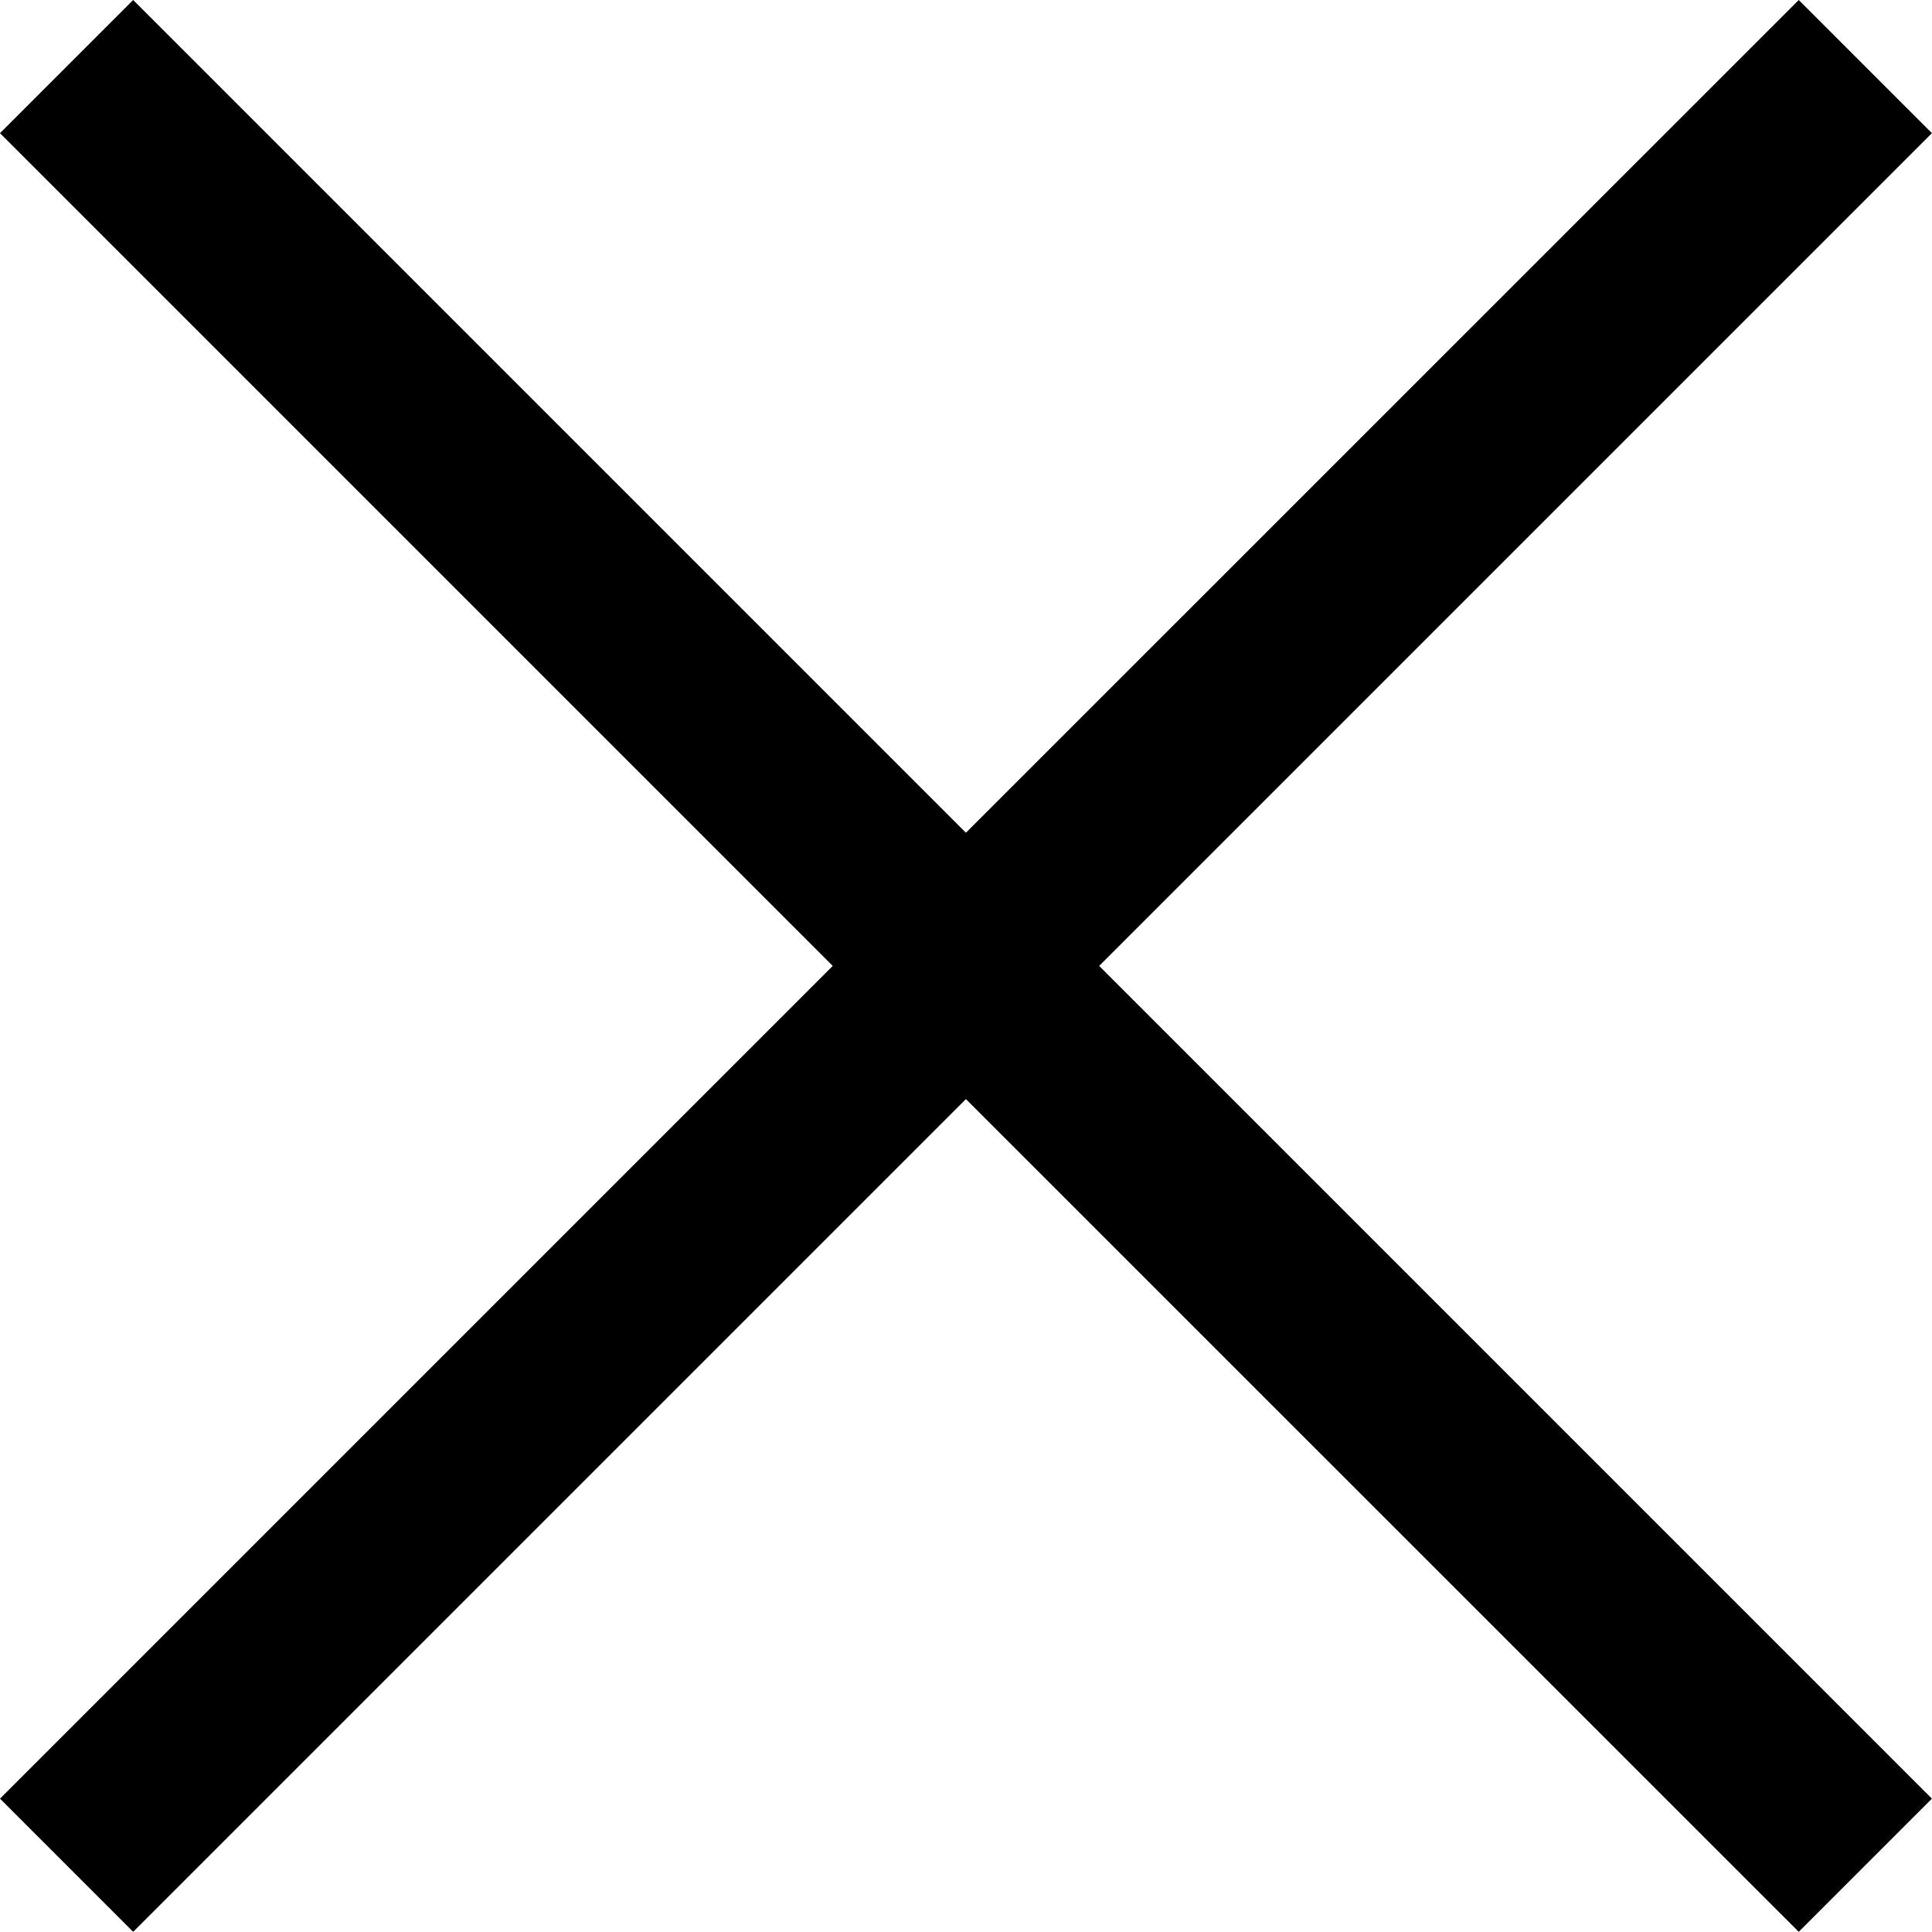
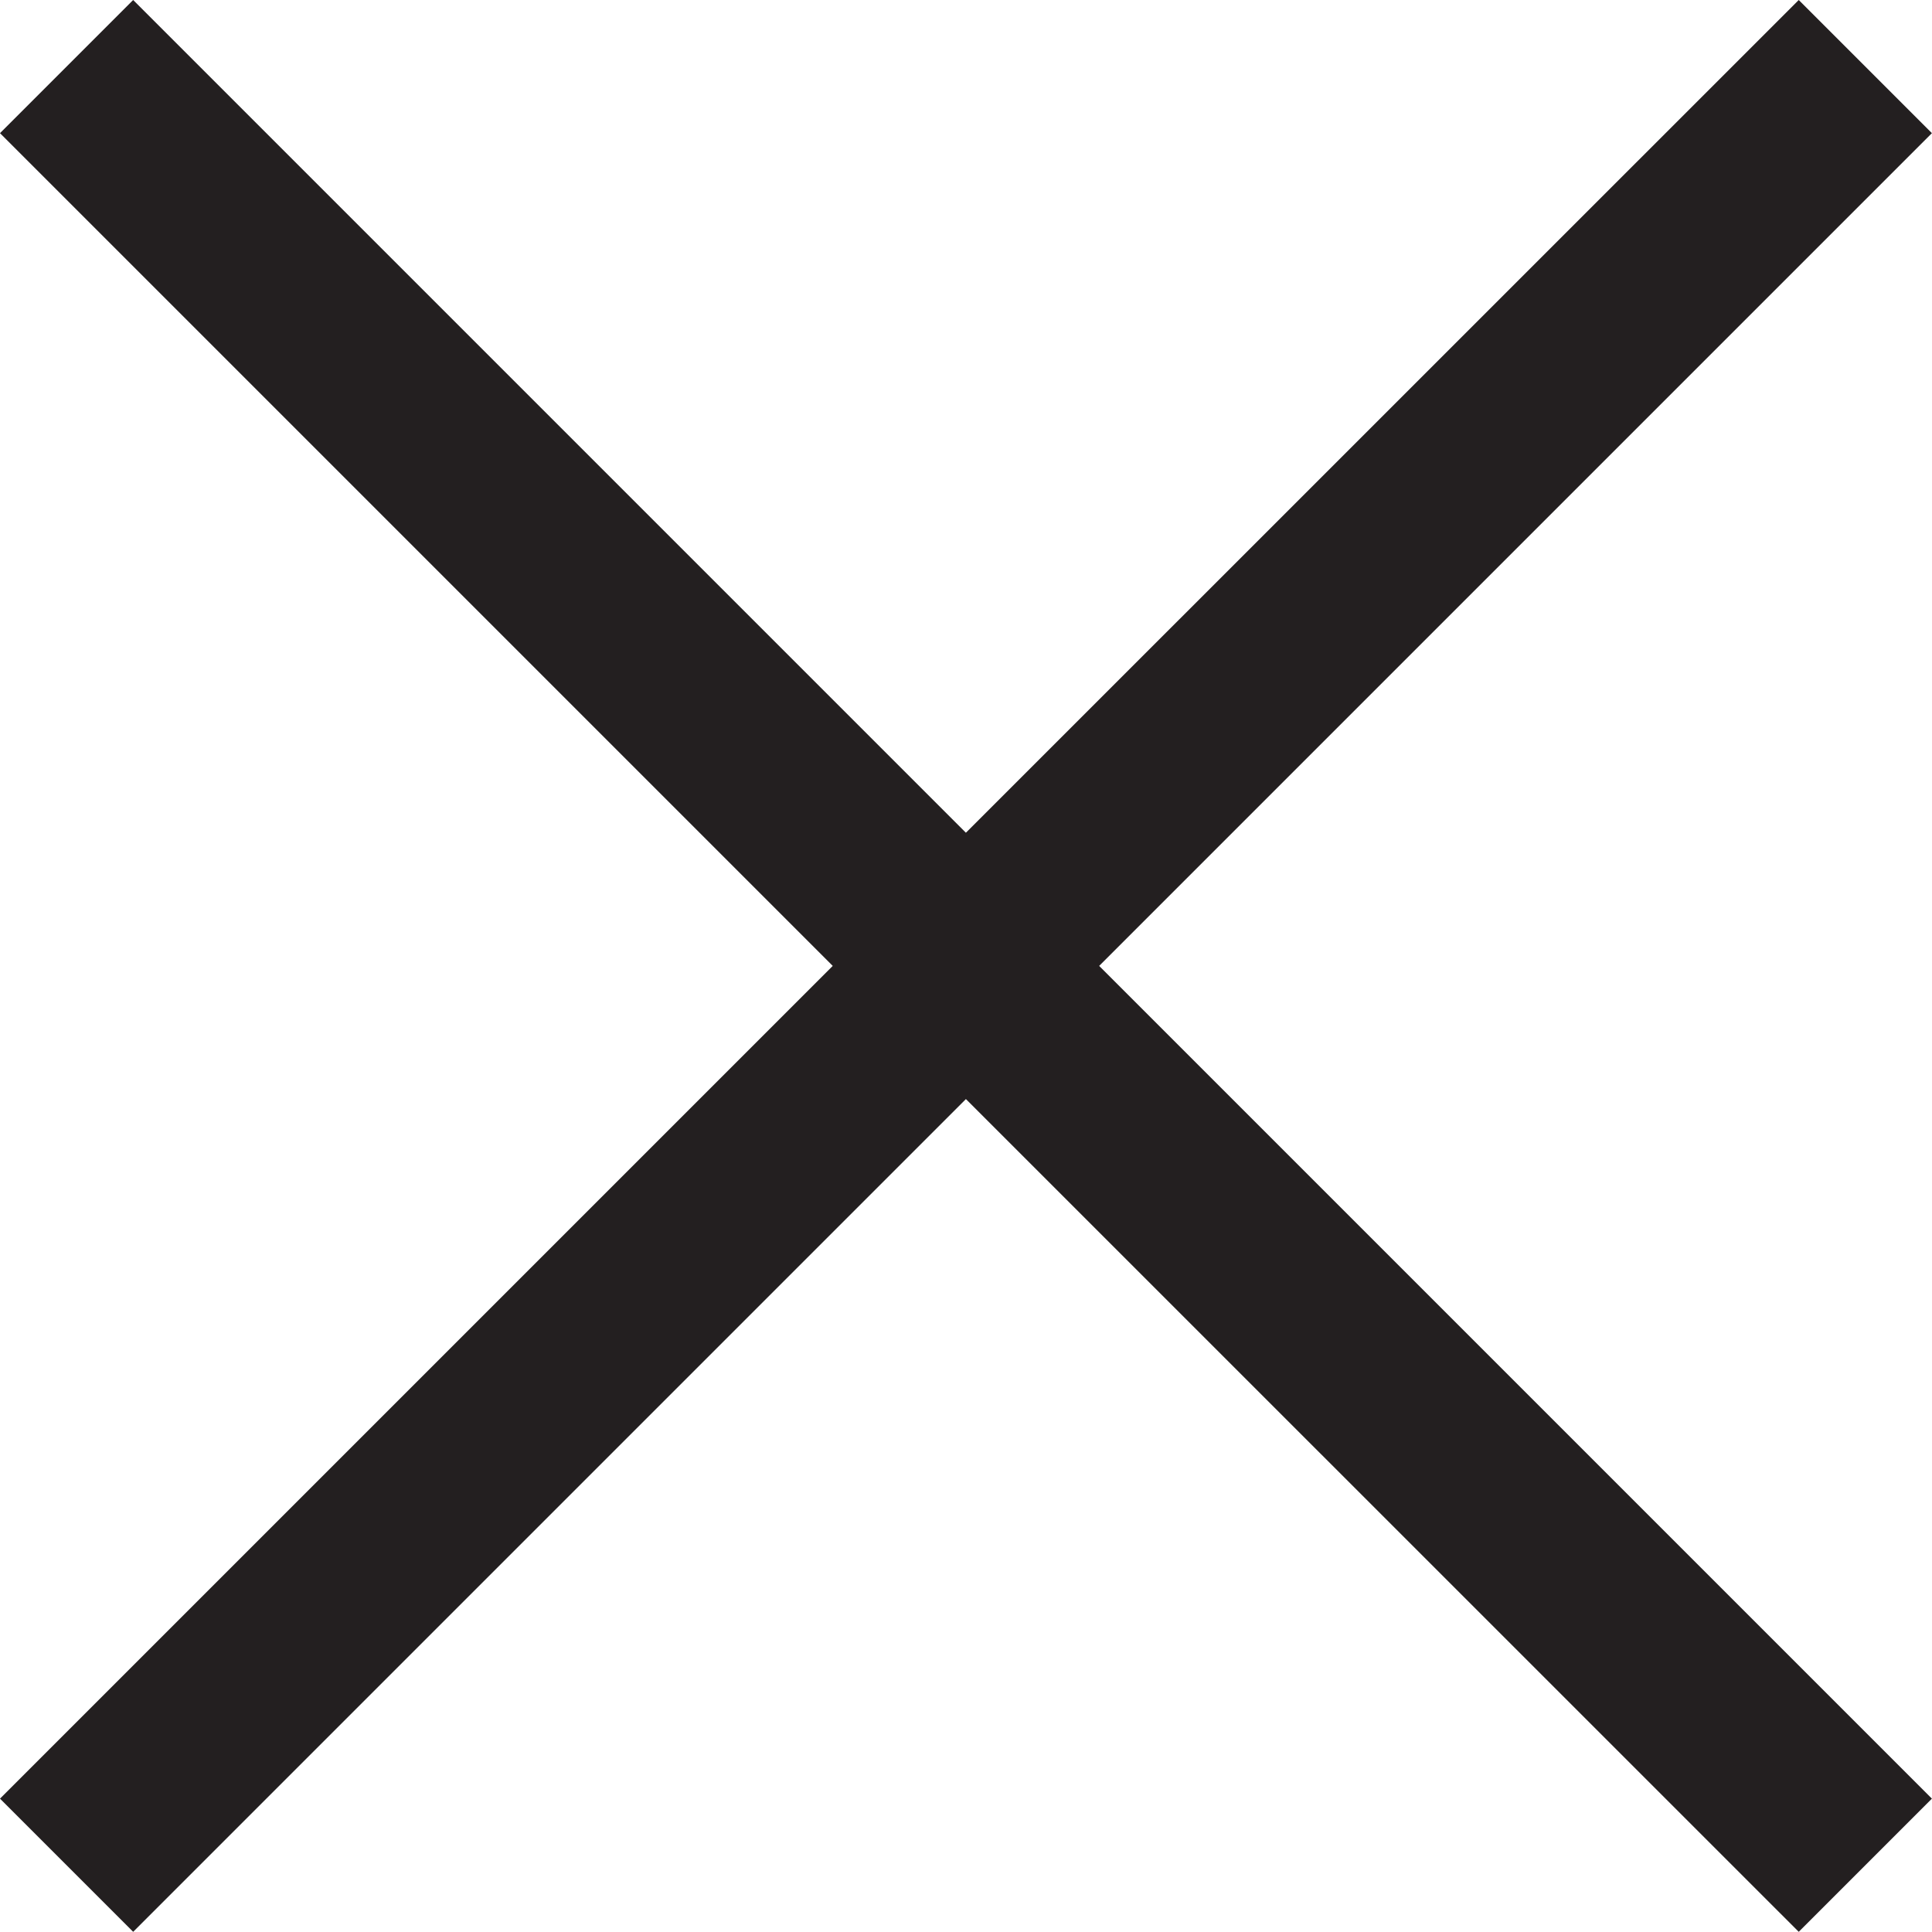
- <svg xmlns="http://www.w3.org/2000/svg" width="20.514" height="20.512">
-   <path d="M20.513 1.414L19.099 0l-8.843 8.842L1.414 0 0 1.414l8.842 8.842L0 19.098l1.414 1.414 8.842-8.842 8.843 8.842 1.414-1.414-8.842-8.842z" />
+ <svg xmlns="http://www.w3.org/2000/svg" version="1.1" x="0px" y="0px" width="20.514px" height="20.512px" viewBox="0 0 20.514 20.512" enable-background="new 0 0 20.514 20.512" xml:space="preserve">
+   <polygon fill="#231F20" points="20.513,1.414 19.099,0 10.256,8.842 1.414,0 0,1.414 8.842,10.256 0,19.098 1.414,20.512 10.256,11.67 19.099,20.512 20.513,19.098 11.671,10.256 " />
</svg>
